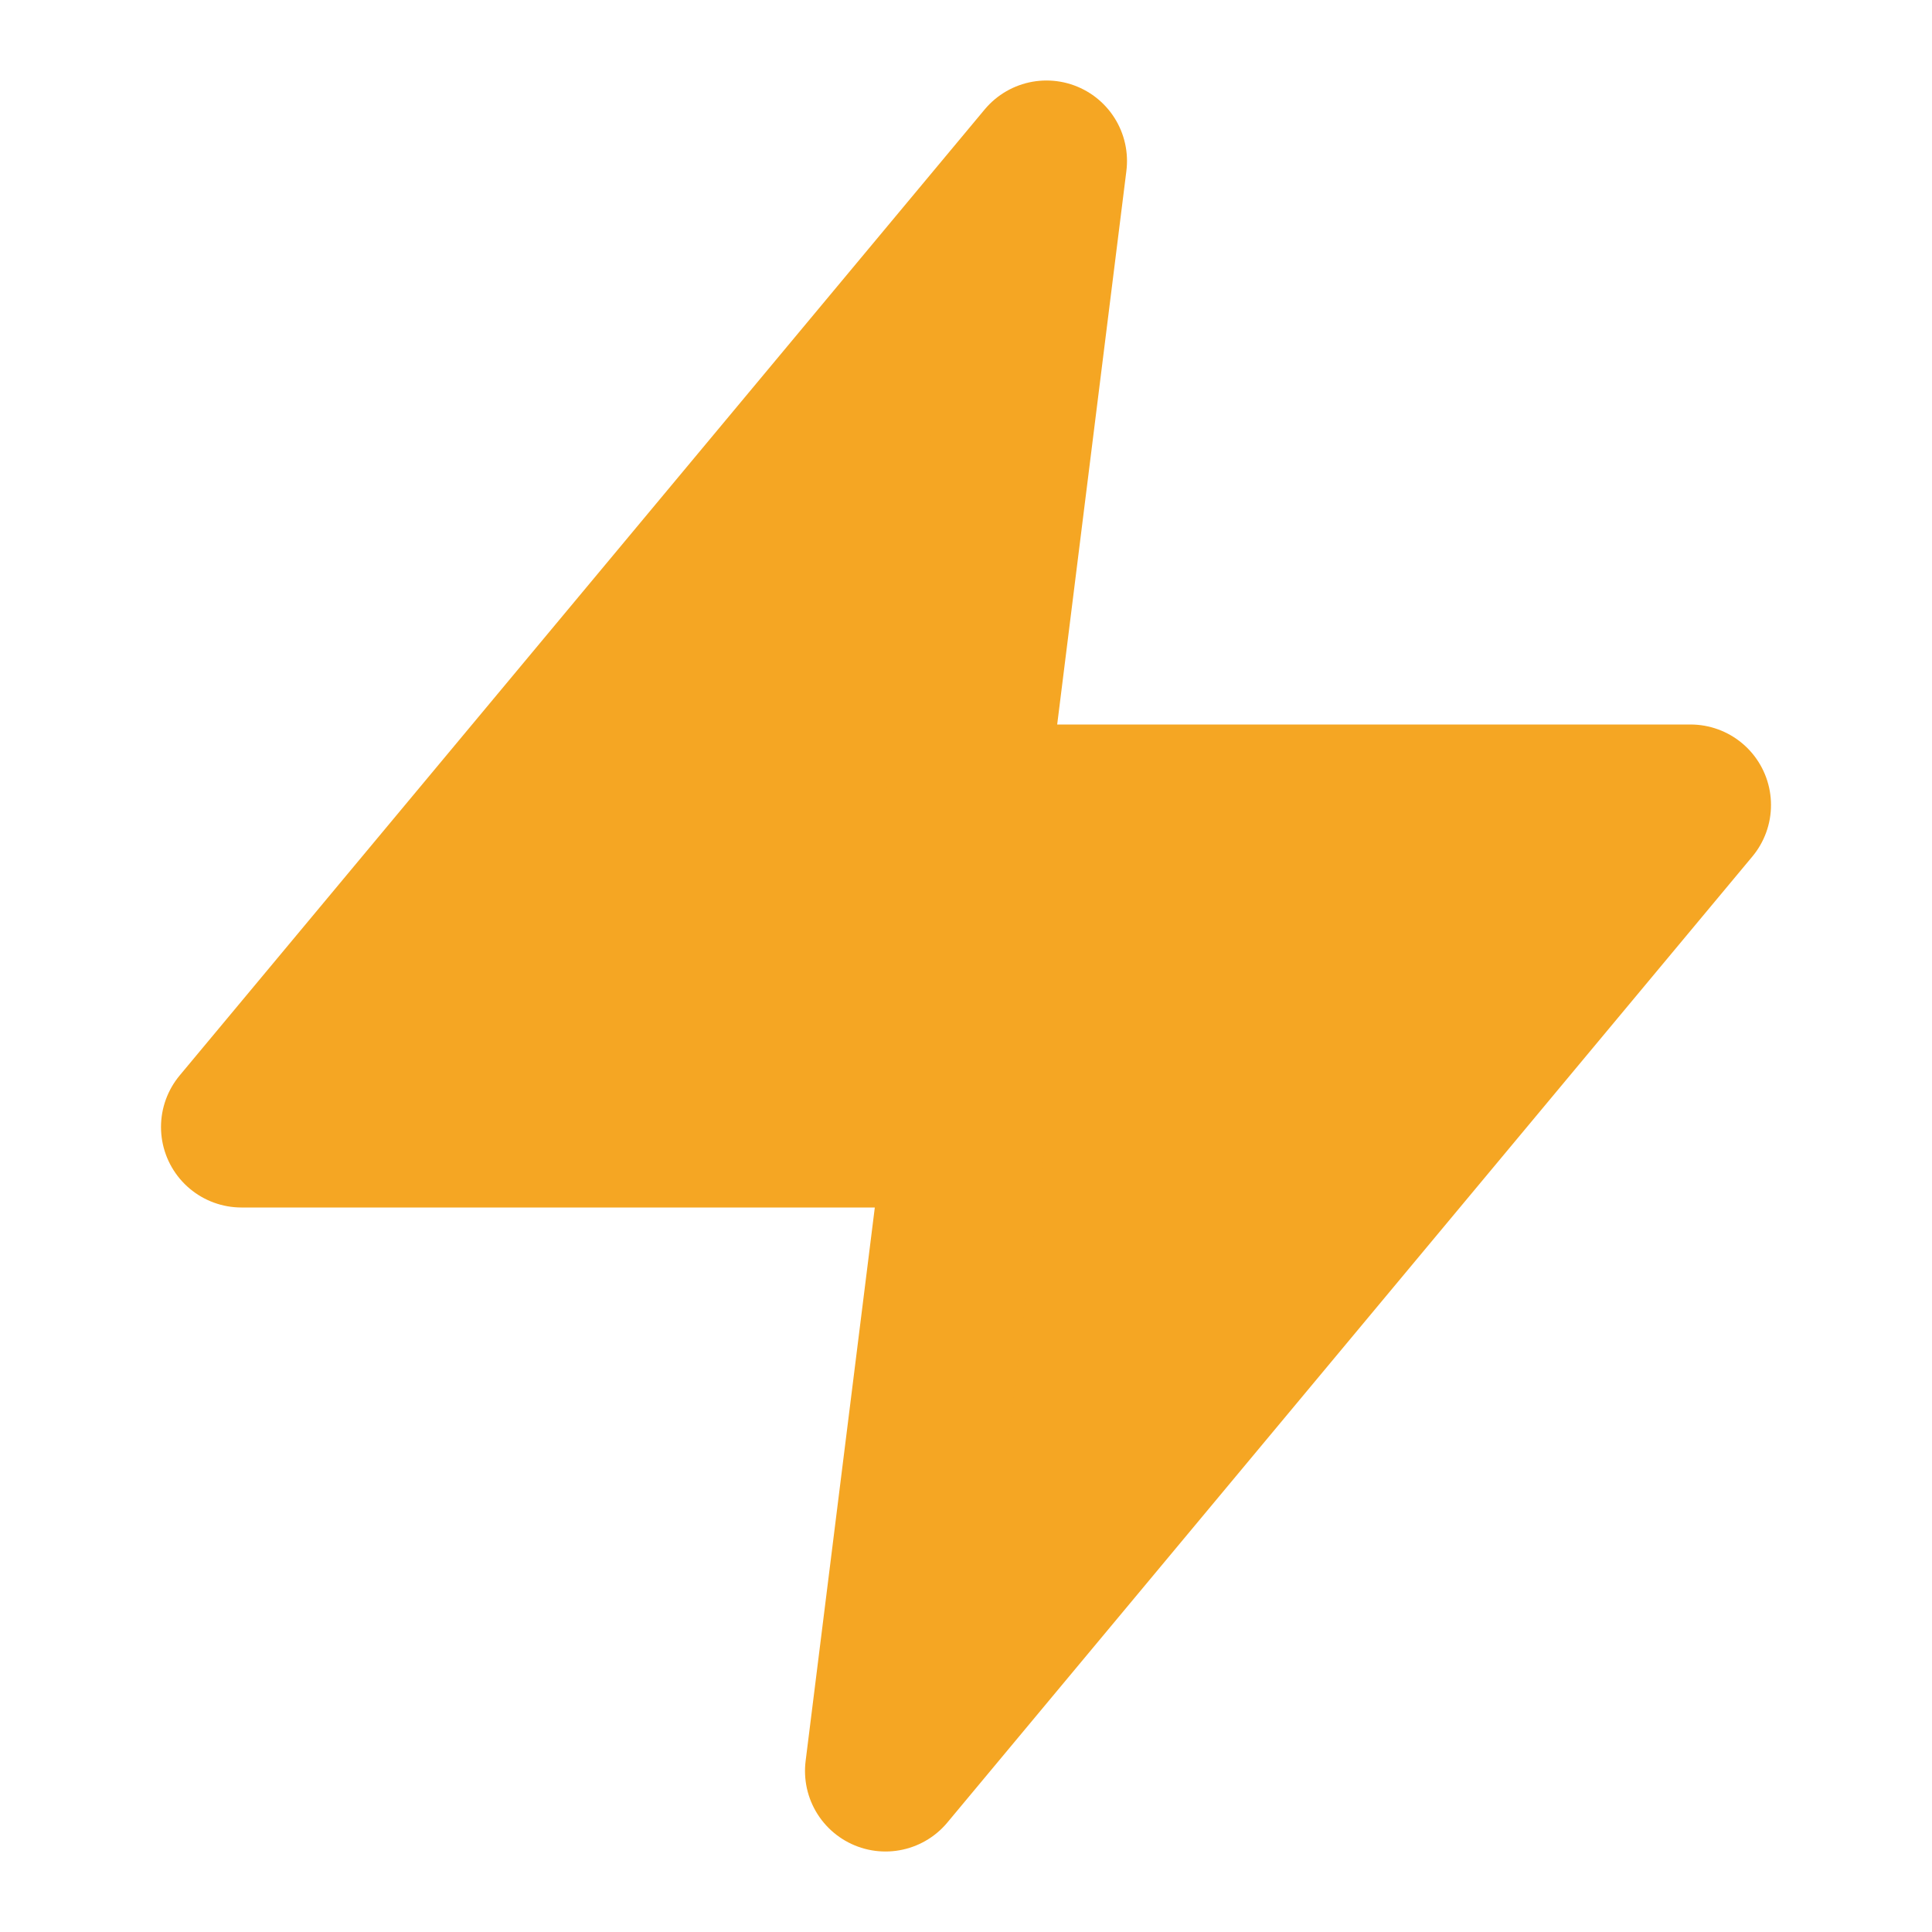
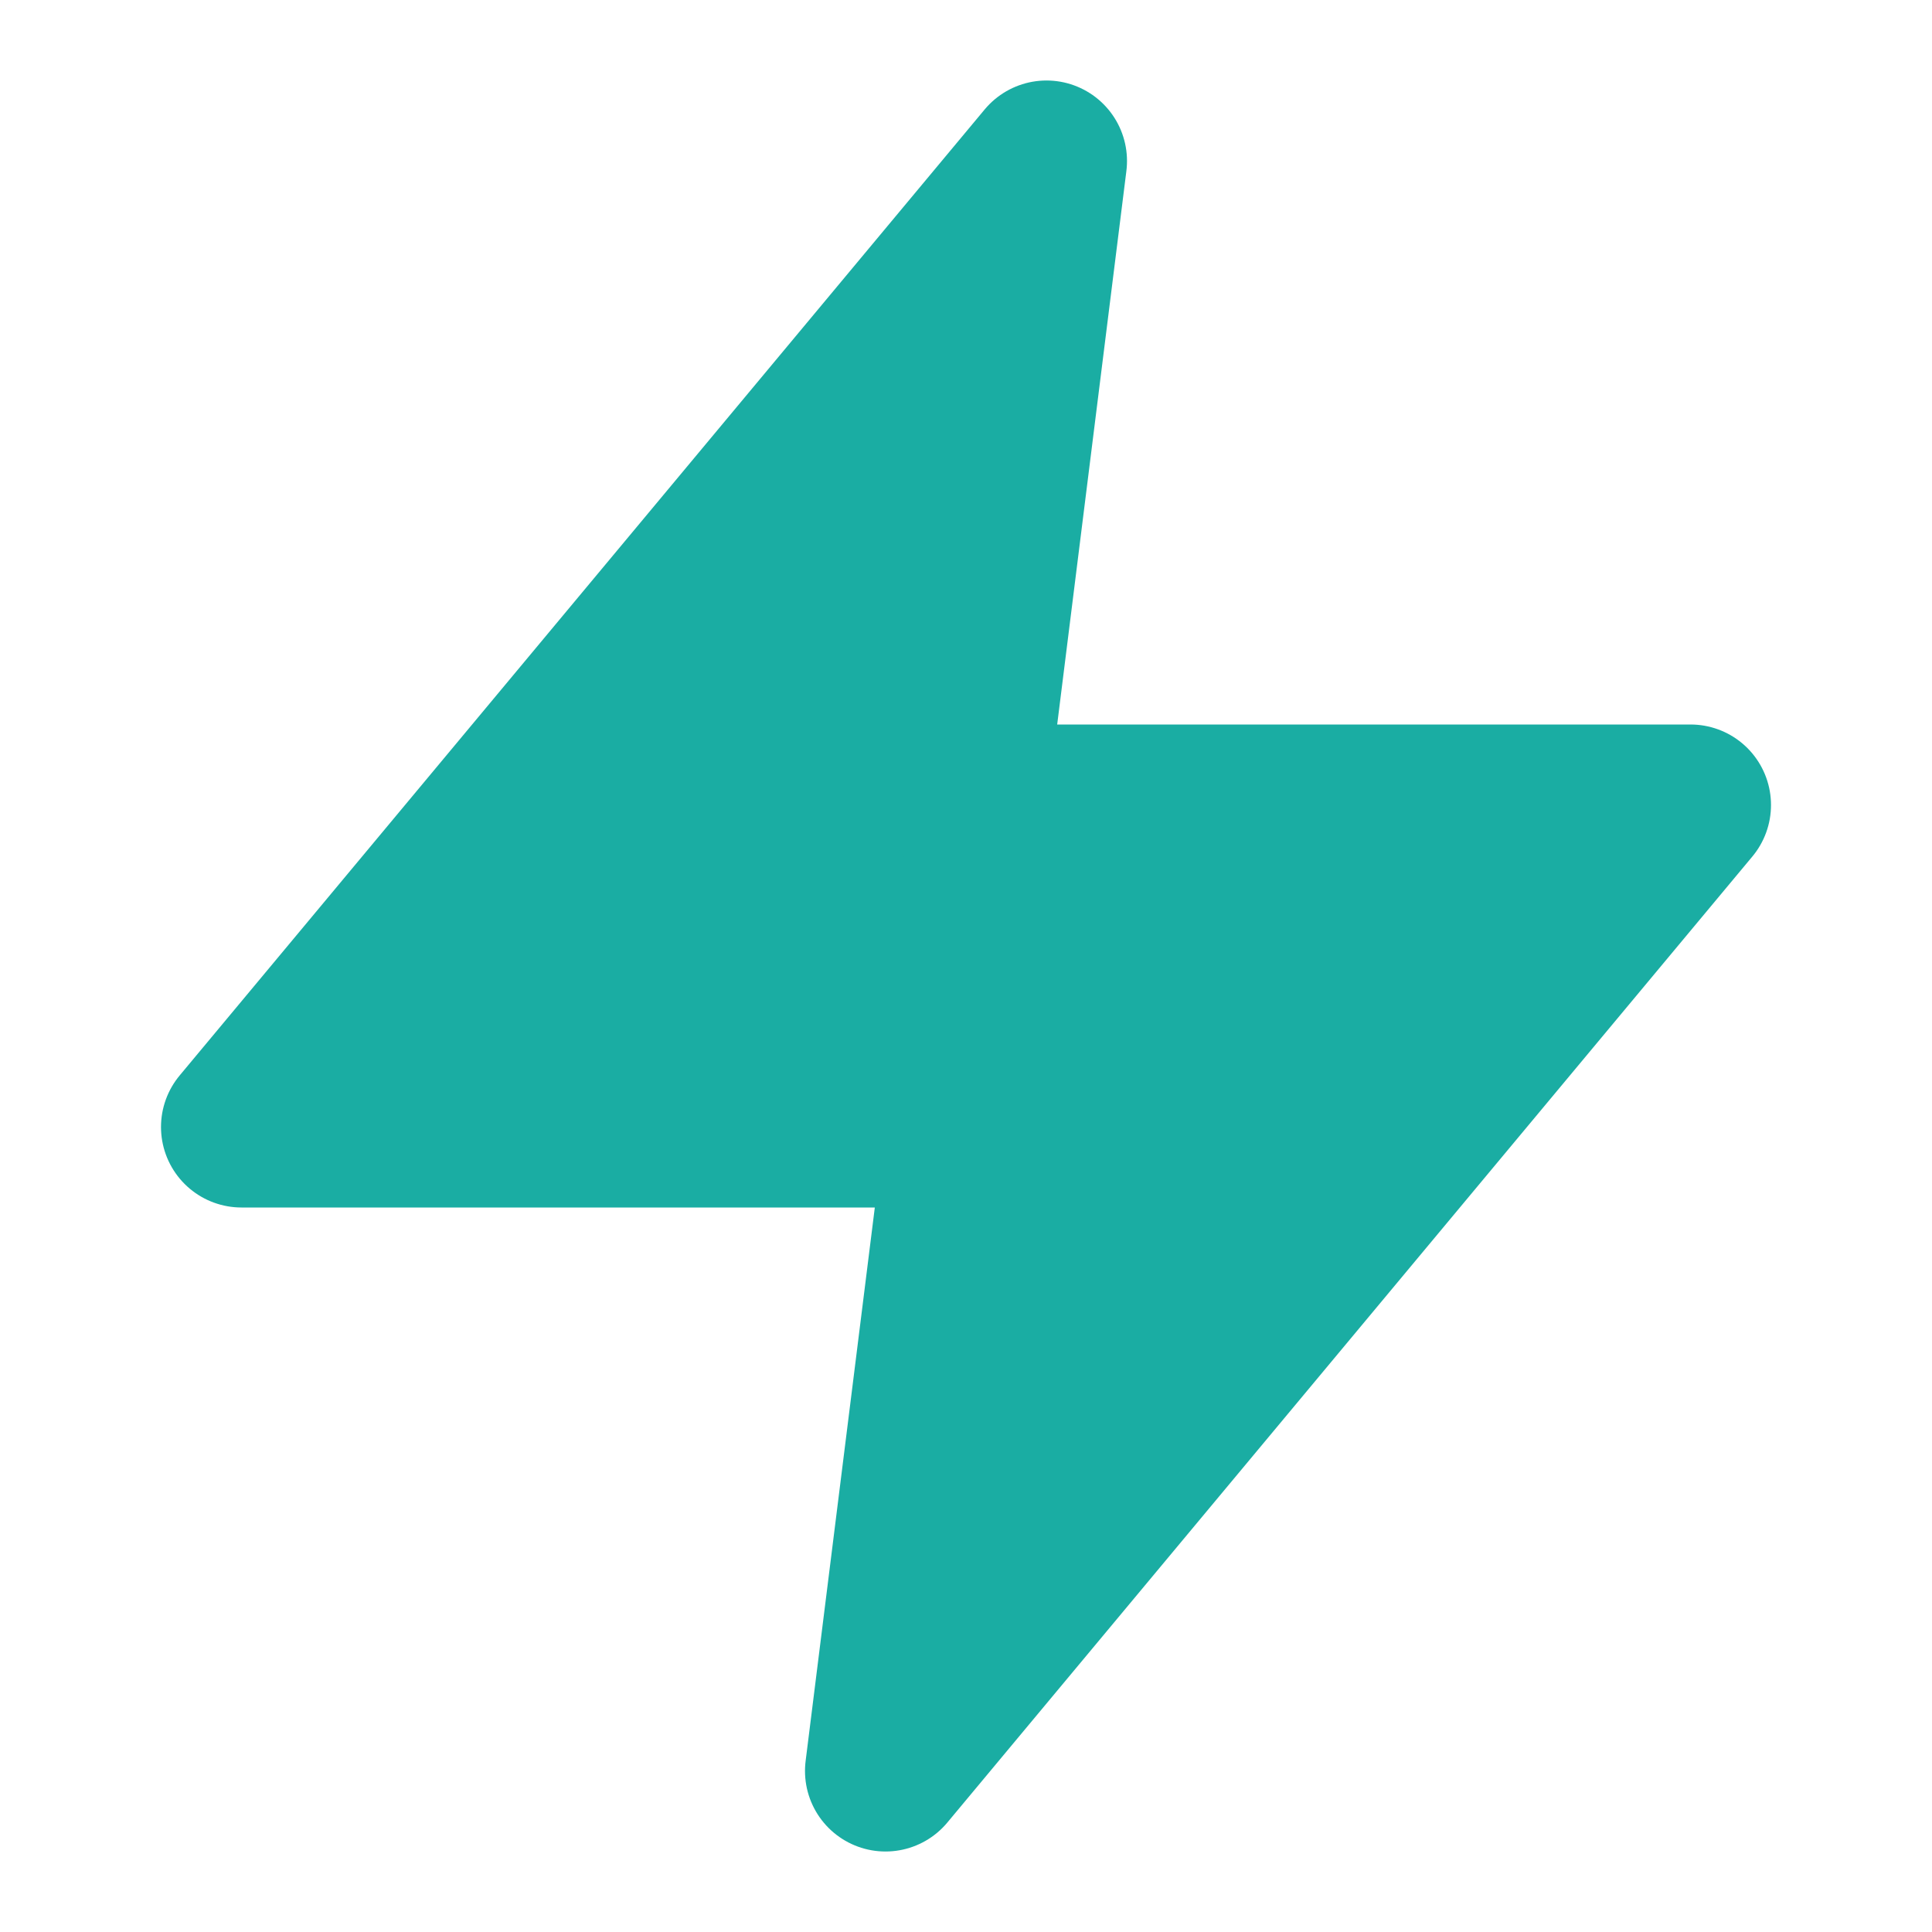
- <svg xmlns="http://www.w3.org/2000/svg" viewBox="0 0 24 24" fill="#F5A623" stroke="#F5A623" stroke-width="2" stroke-linecap="round" stroke-linejoin="round" aria-hidden="true">
+ <svg xmlns="http://www.w3.org/2000/svg" viewBox="0 0 24 24" fill="#1AADA3" stroke="#1AADA3" stroke-width="2" stroke-linecap="round" stroke-linejoin="round" aria-hidden="true">
  <polygon points="13 2 3 14 12 14 11 22 21 10 12 10 13 2" />
</svg>
